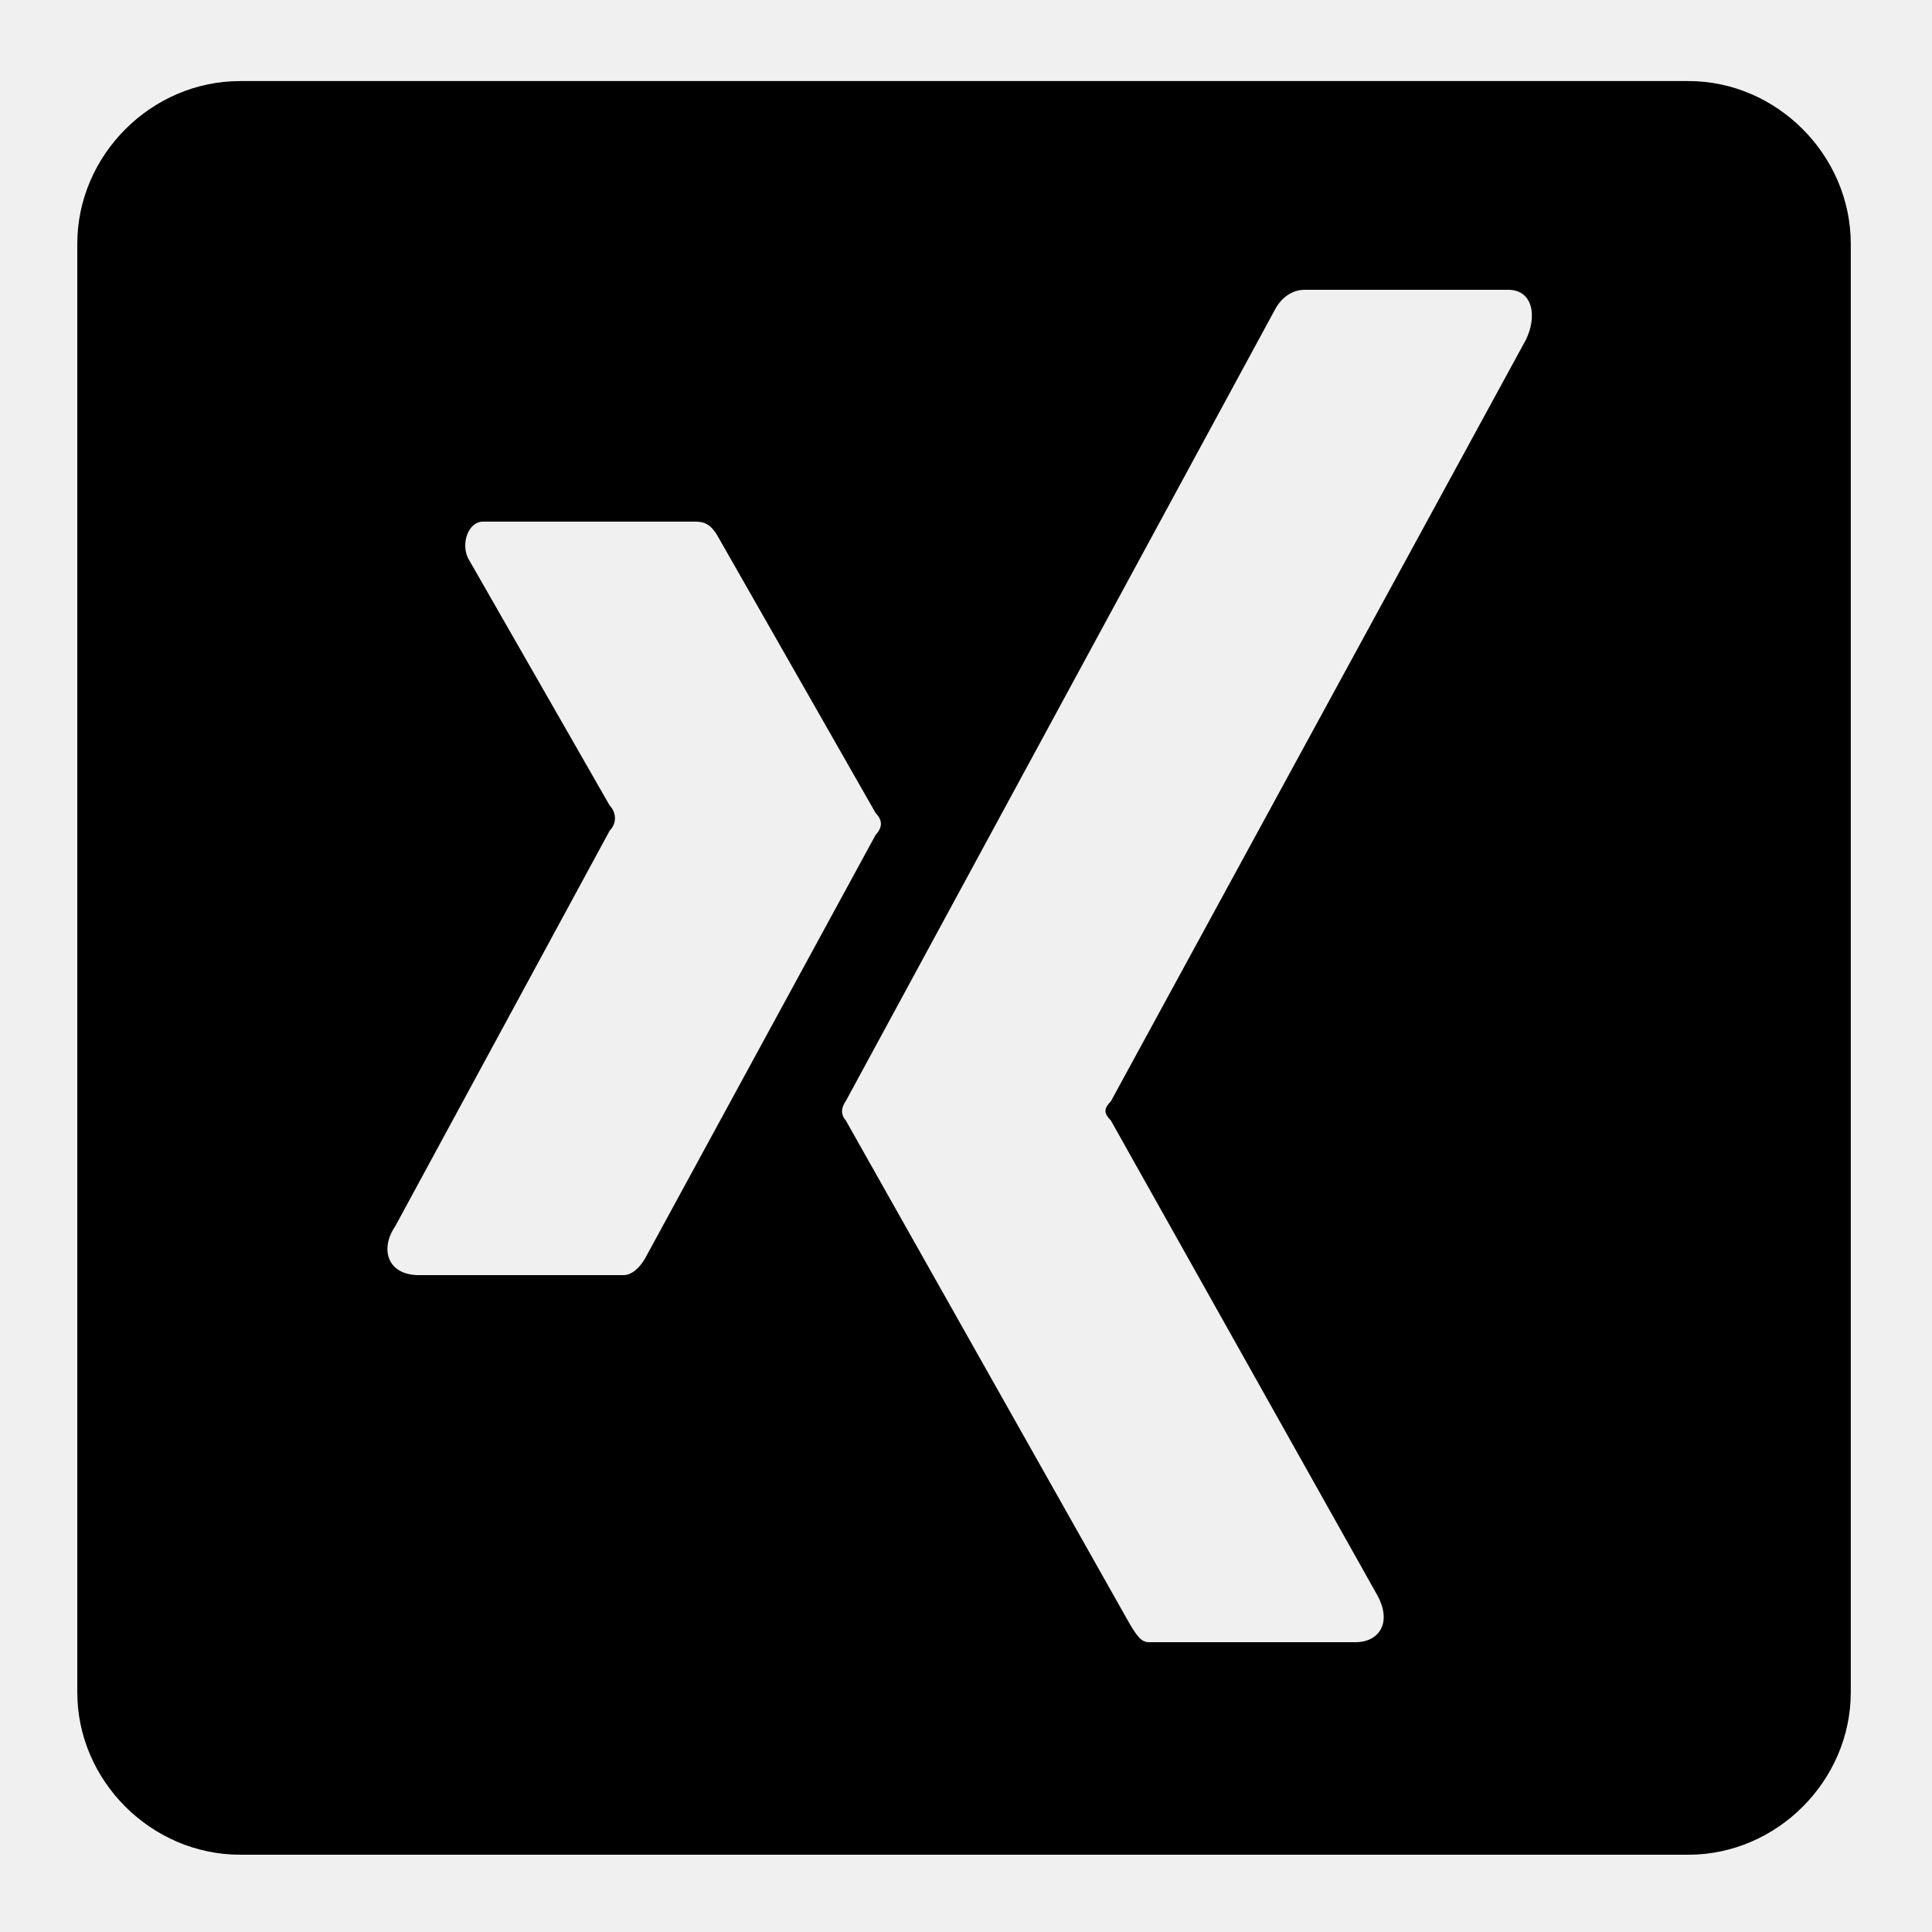
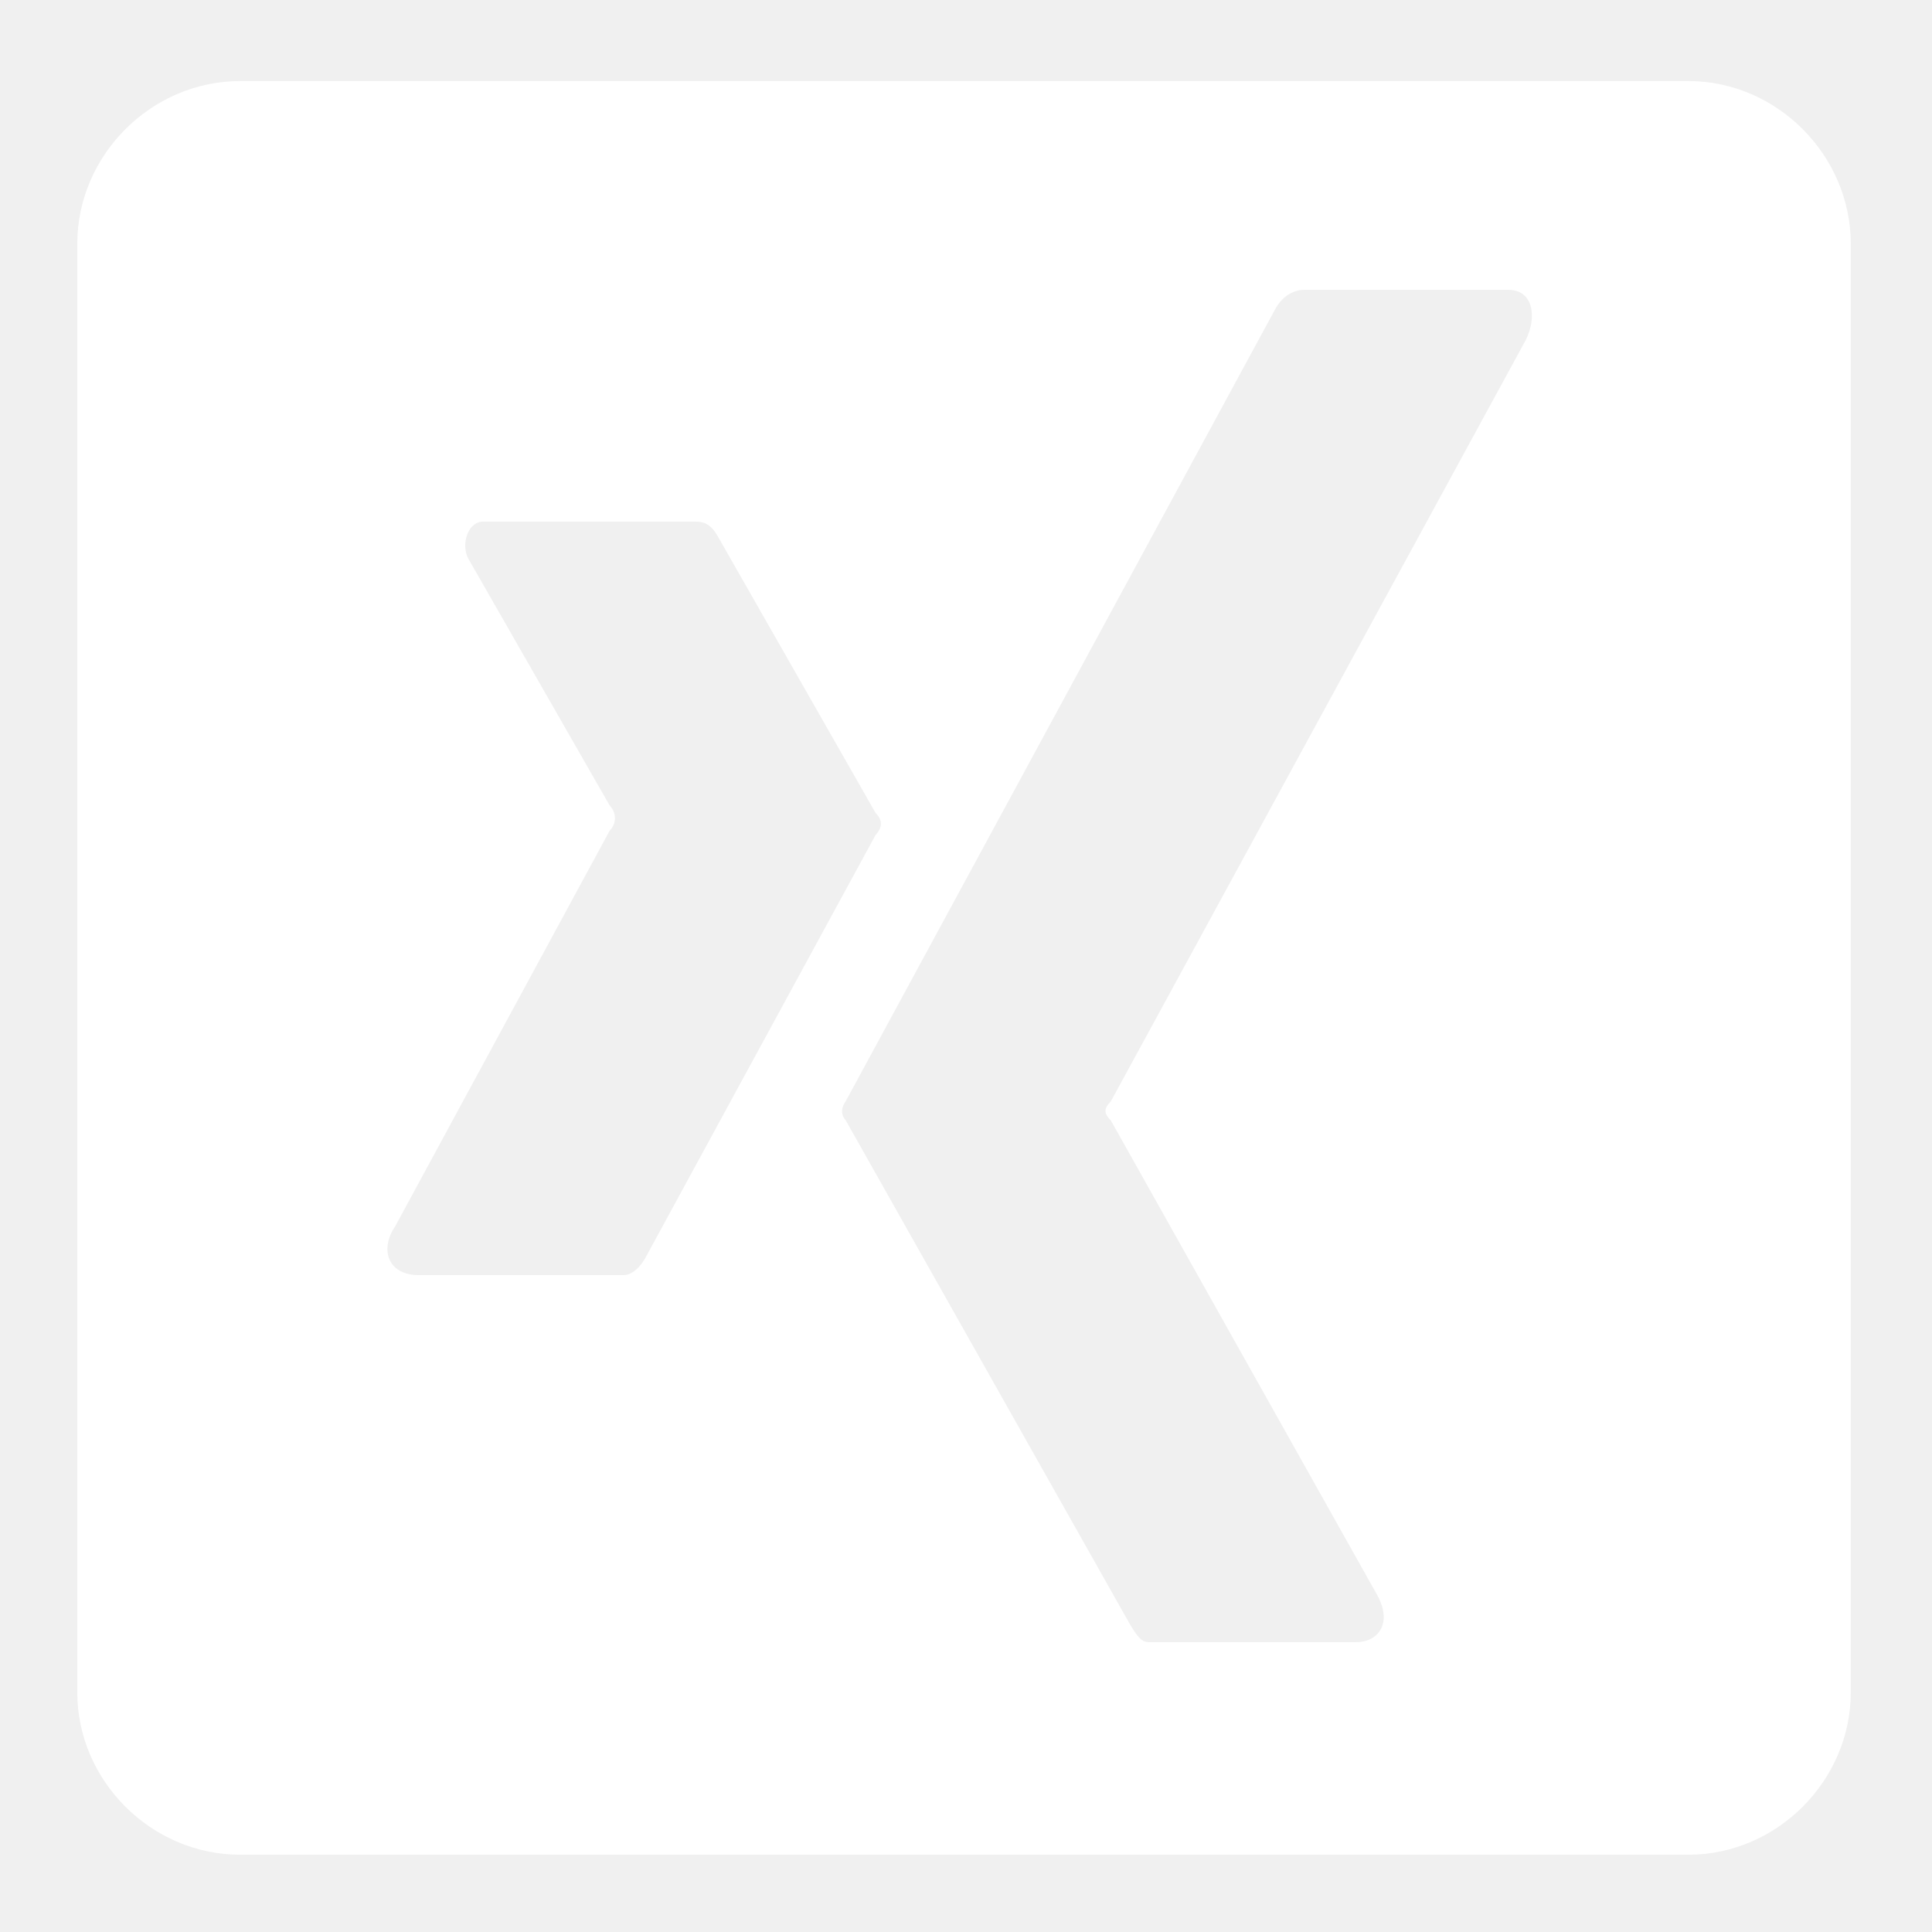
- <svg xmlns="http://www.w3.org/2000/svg" viewBox="0 0 50 50" width="250px" height="250px">
+ <svg xmlns="http://www.w3.org/2000/svg" viewBox="0 0 50 50" width="30" height="30" fill="#fff">
  <path d="M 43.699 2.098 L 6.215 2.098 C 3.914 2.098 2 4.016 2 6.312 L 2 43.797 C 2 46.086 3.914 48 6.215 48 L 43.699 48 C 45.984 48 47.898 46.086 47.898 43.797 L 47.898 6.312 C 47.898 4.016 45.984 2.098 43.699 2.098 Z M 16.156 33 L 10.797 33 C 10.012 32.973 9.836 32.309 10.227 31.738 L 15.777 21.5 C 15.961 21.312 15.961 21.039 15.777 20.844 L 12.117 14.453 C 11.922 14.07 12.117 13.5 12.5 13.5 L 18 13.5 C 18.195 13.5 18.387 13.543 18.578 13.883 L 22.66 21.039 C 22.844 21.227 22.844 21.41 22.66 21.609 L 16.727 32.508 C 16.727 32.508 16.5 32.98 16.156 33 Z M 39.488 8.797 L 28.75 28.5 C 28.562 28.695 28.562 28.805 28.75 29 L 35.656 41.305 C 36.039 42.031 35.656 42.5 35.09 42.5 L 29.738 42.5 C 29.543 42.5 29.426 42.367 29.156 41.883 L 21.891 29 C 21.758 28.852 21.762 28.672 21.891 28.492 L 32.988 8.027 C 33.211 7.598 33.555 7.5 33.75 7.5 L 39 7.5 C 39.676 7.48 39.789 8.188 39.488 8.797 Z" />
</svg>
